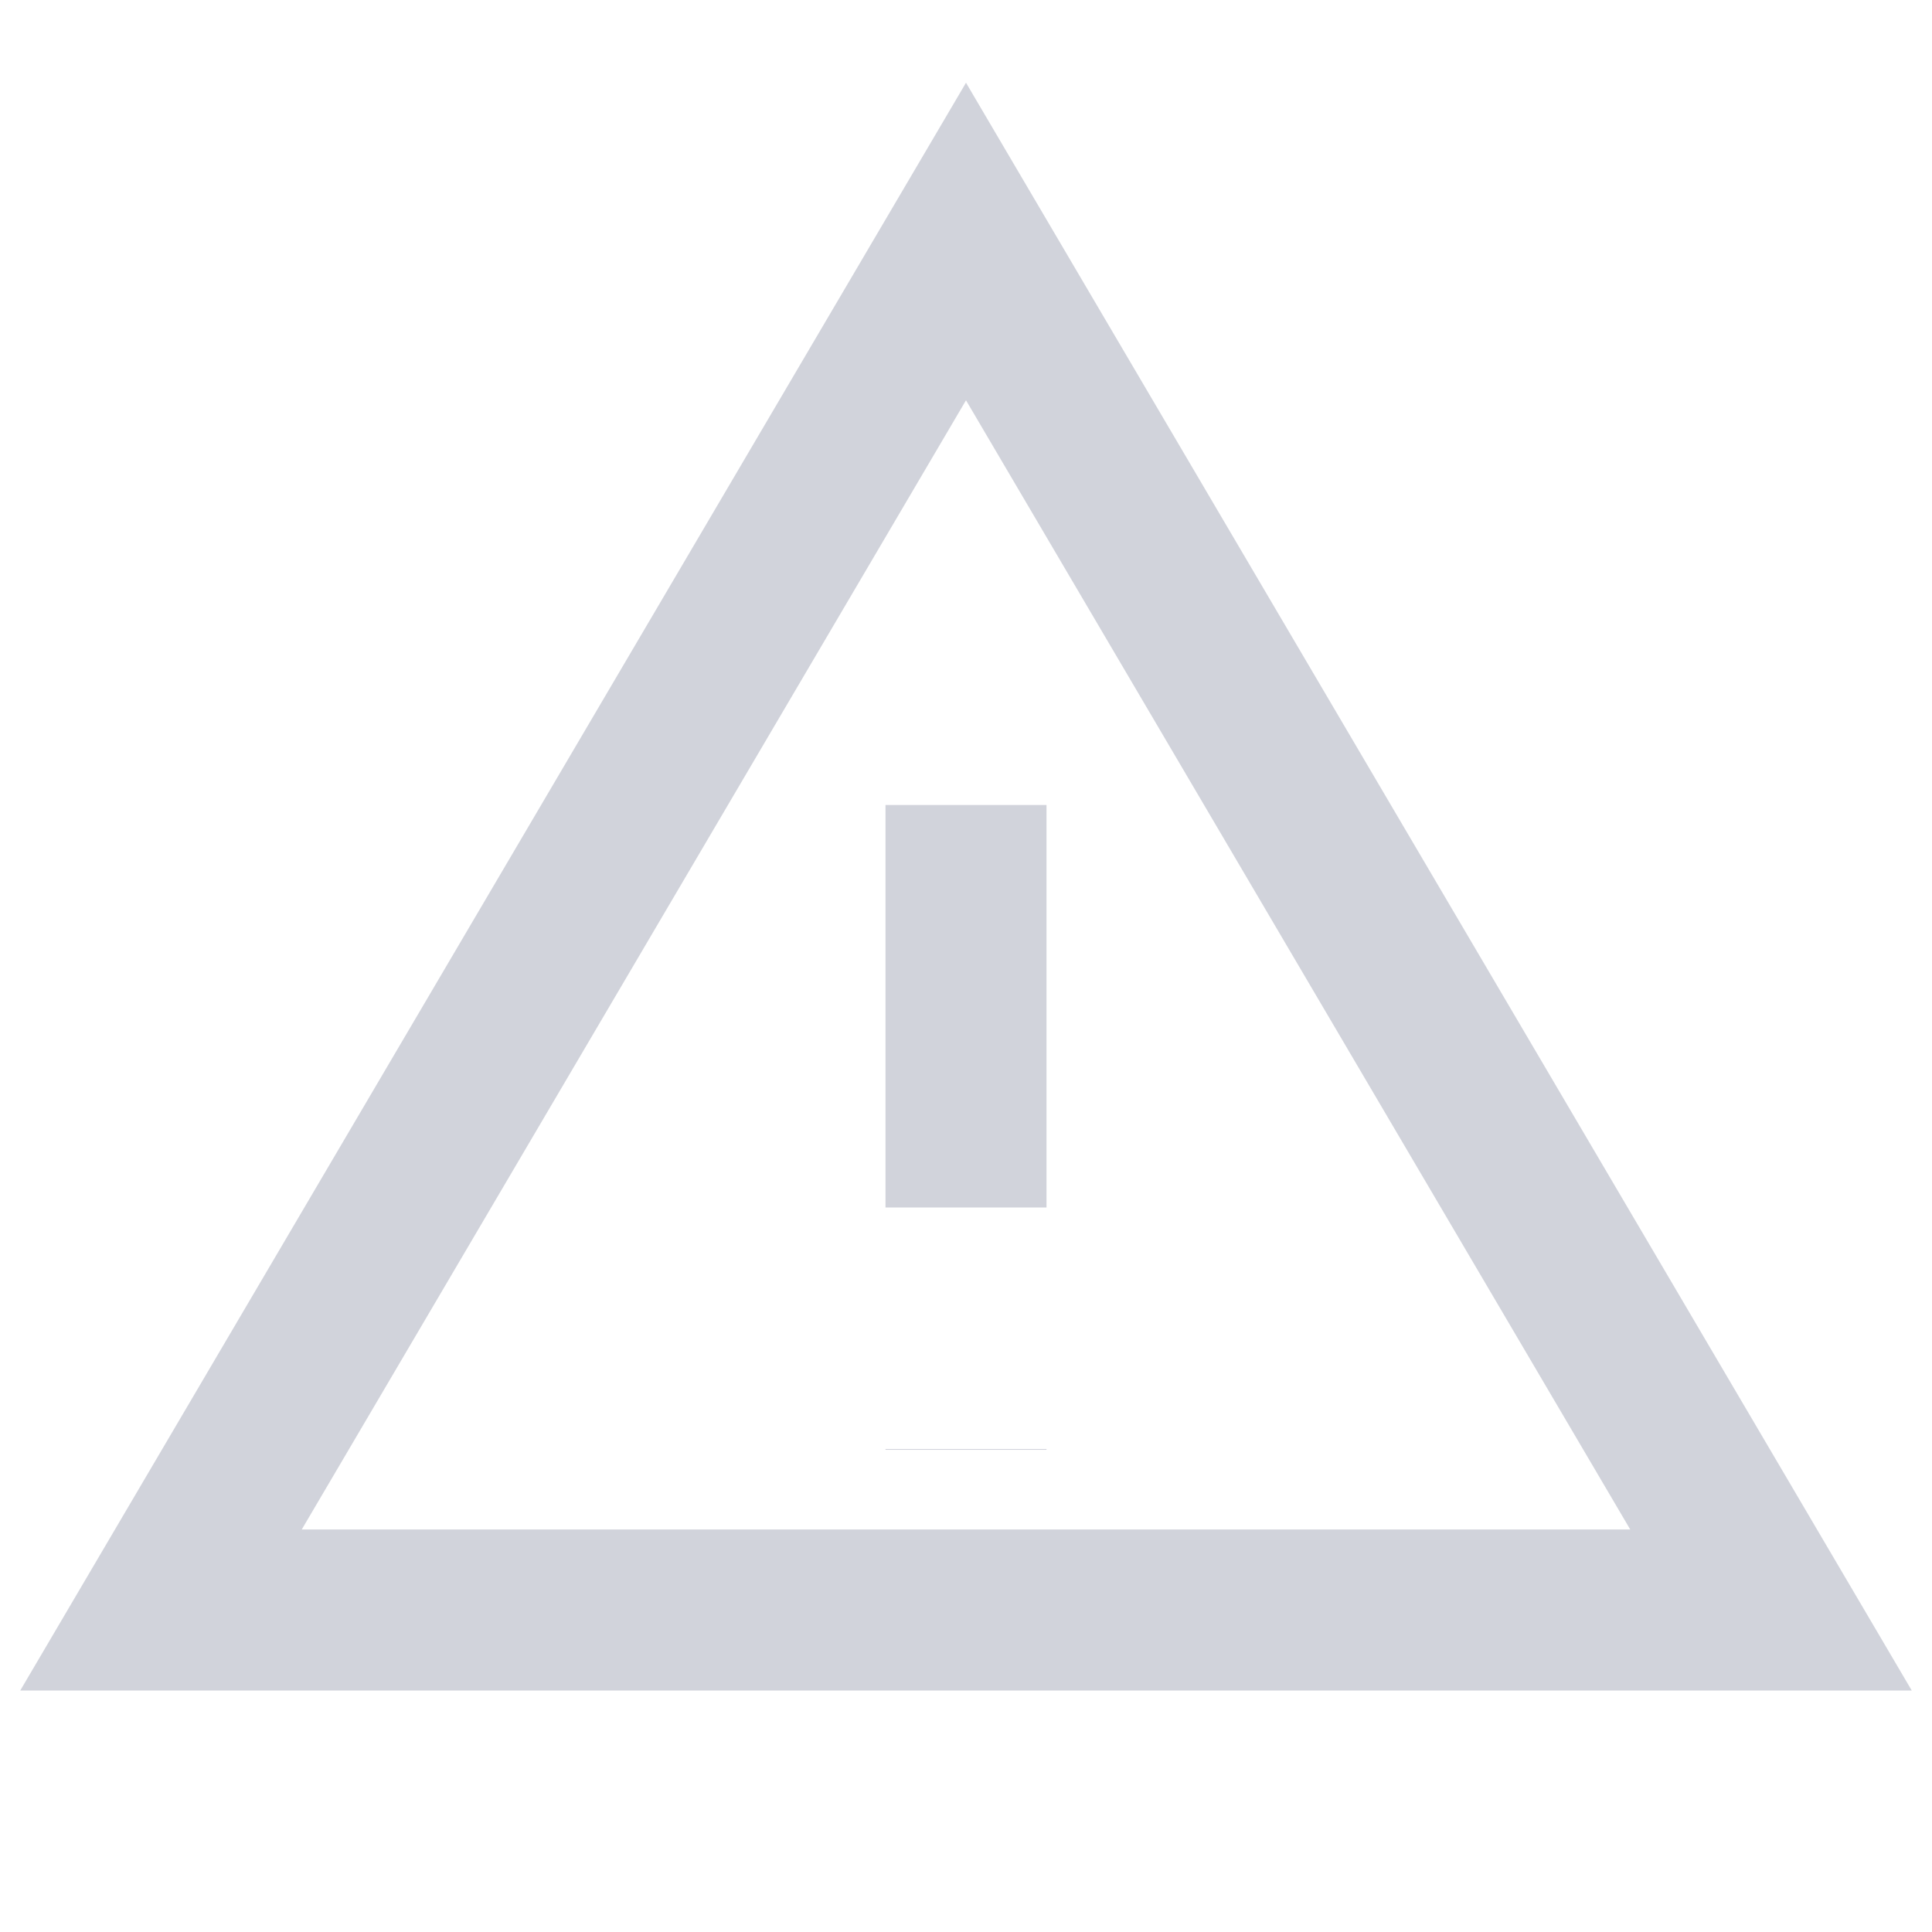
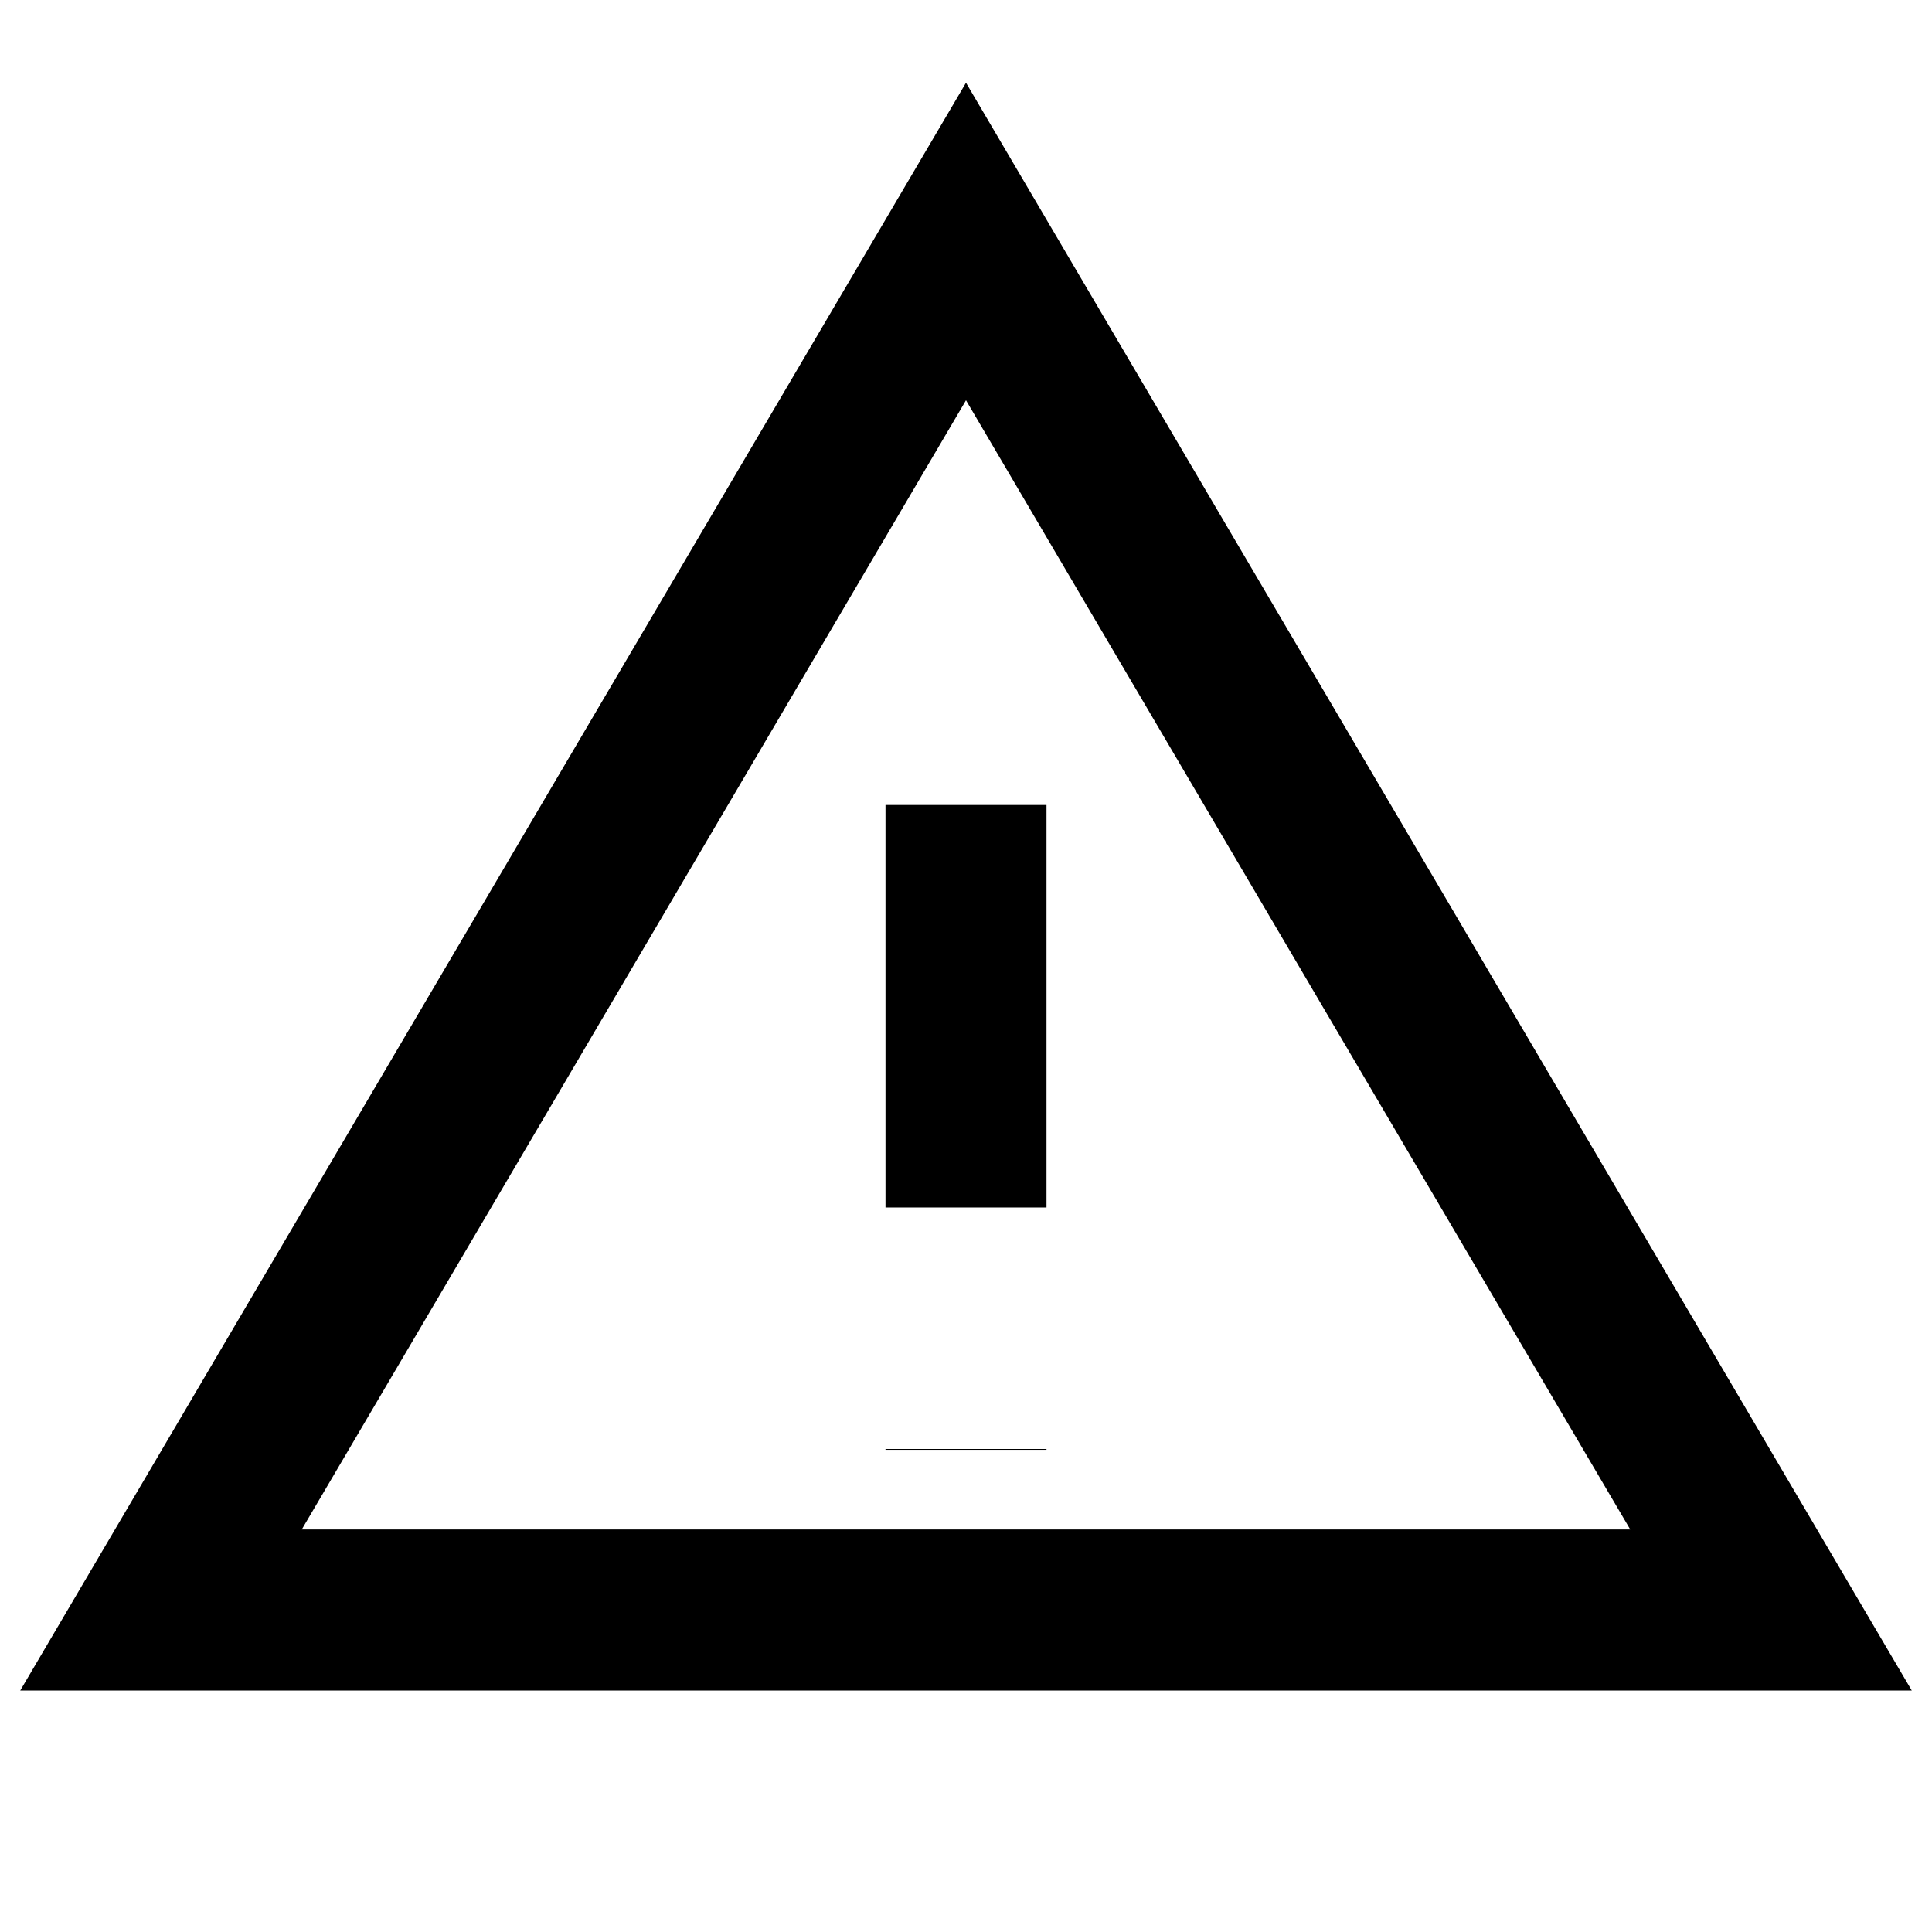
- <svg xmlns="http://www.w3.org/2000/svg" width="24" height="24" viewBox="0 0 24 24" fill="none" stroke="#D1D3DB" stroke-width="2" stroke-linecap="butt" stroke-linejoin="miter">
+ <svg xmlns="http://www.w3.org/2000/svg" width="24" height="24" viewBox="0 0 24 24" fill="none" stroke="currentColor" stroke-width="2" stroke-linecap="butt" stroke-linejoin="miter">
  <path d="M12 3 22 20 2 20 Z" />
  <line x1="12" y1="10" x2="12" y2="15" />
  <line x1="12" y1="18" x2="12" y2="18.01" />
</svg>
